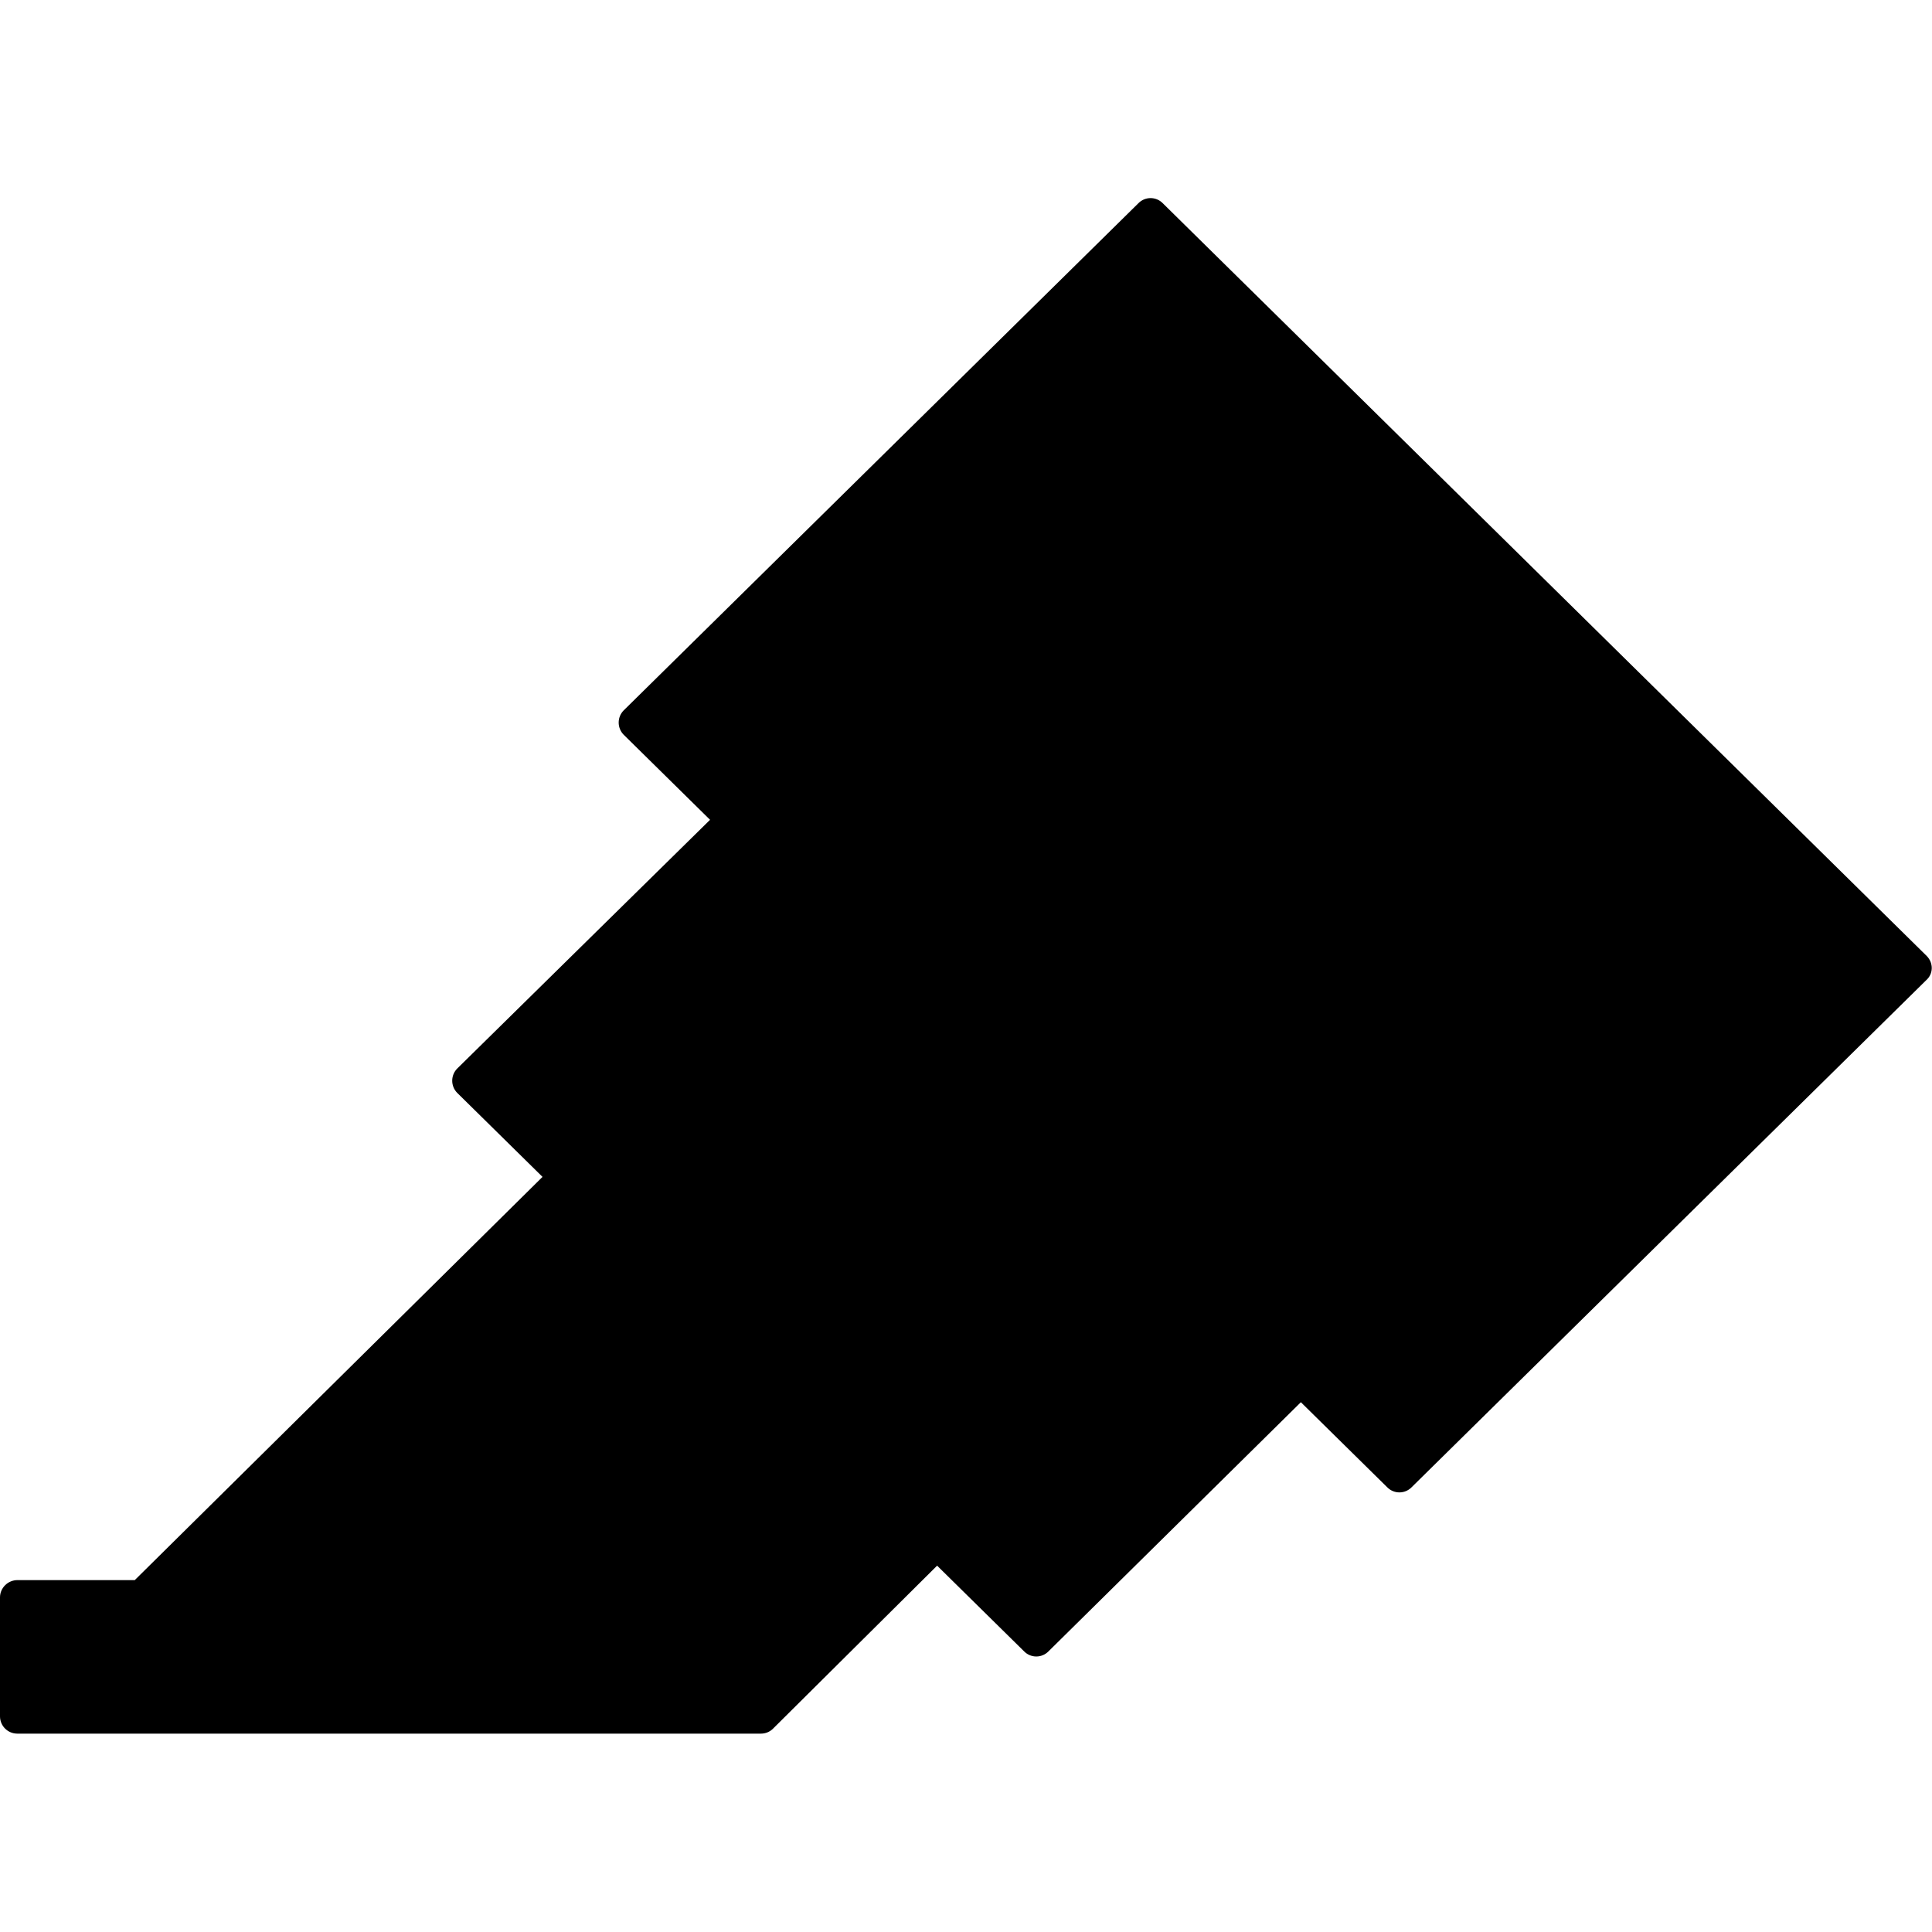
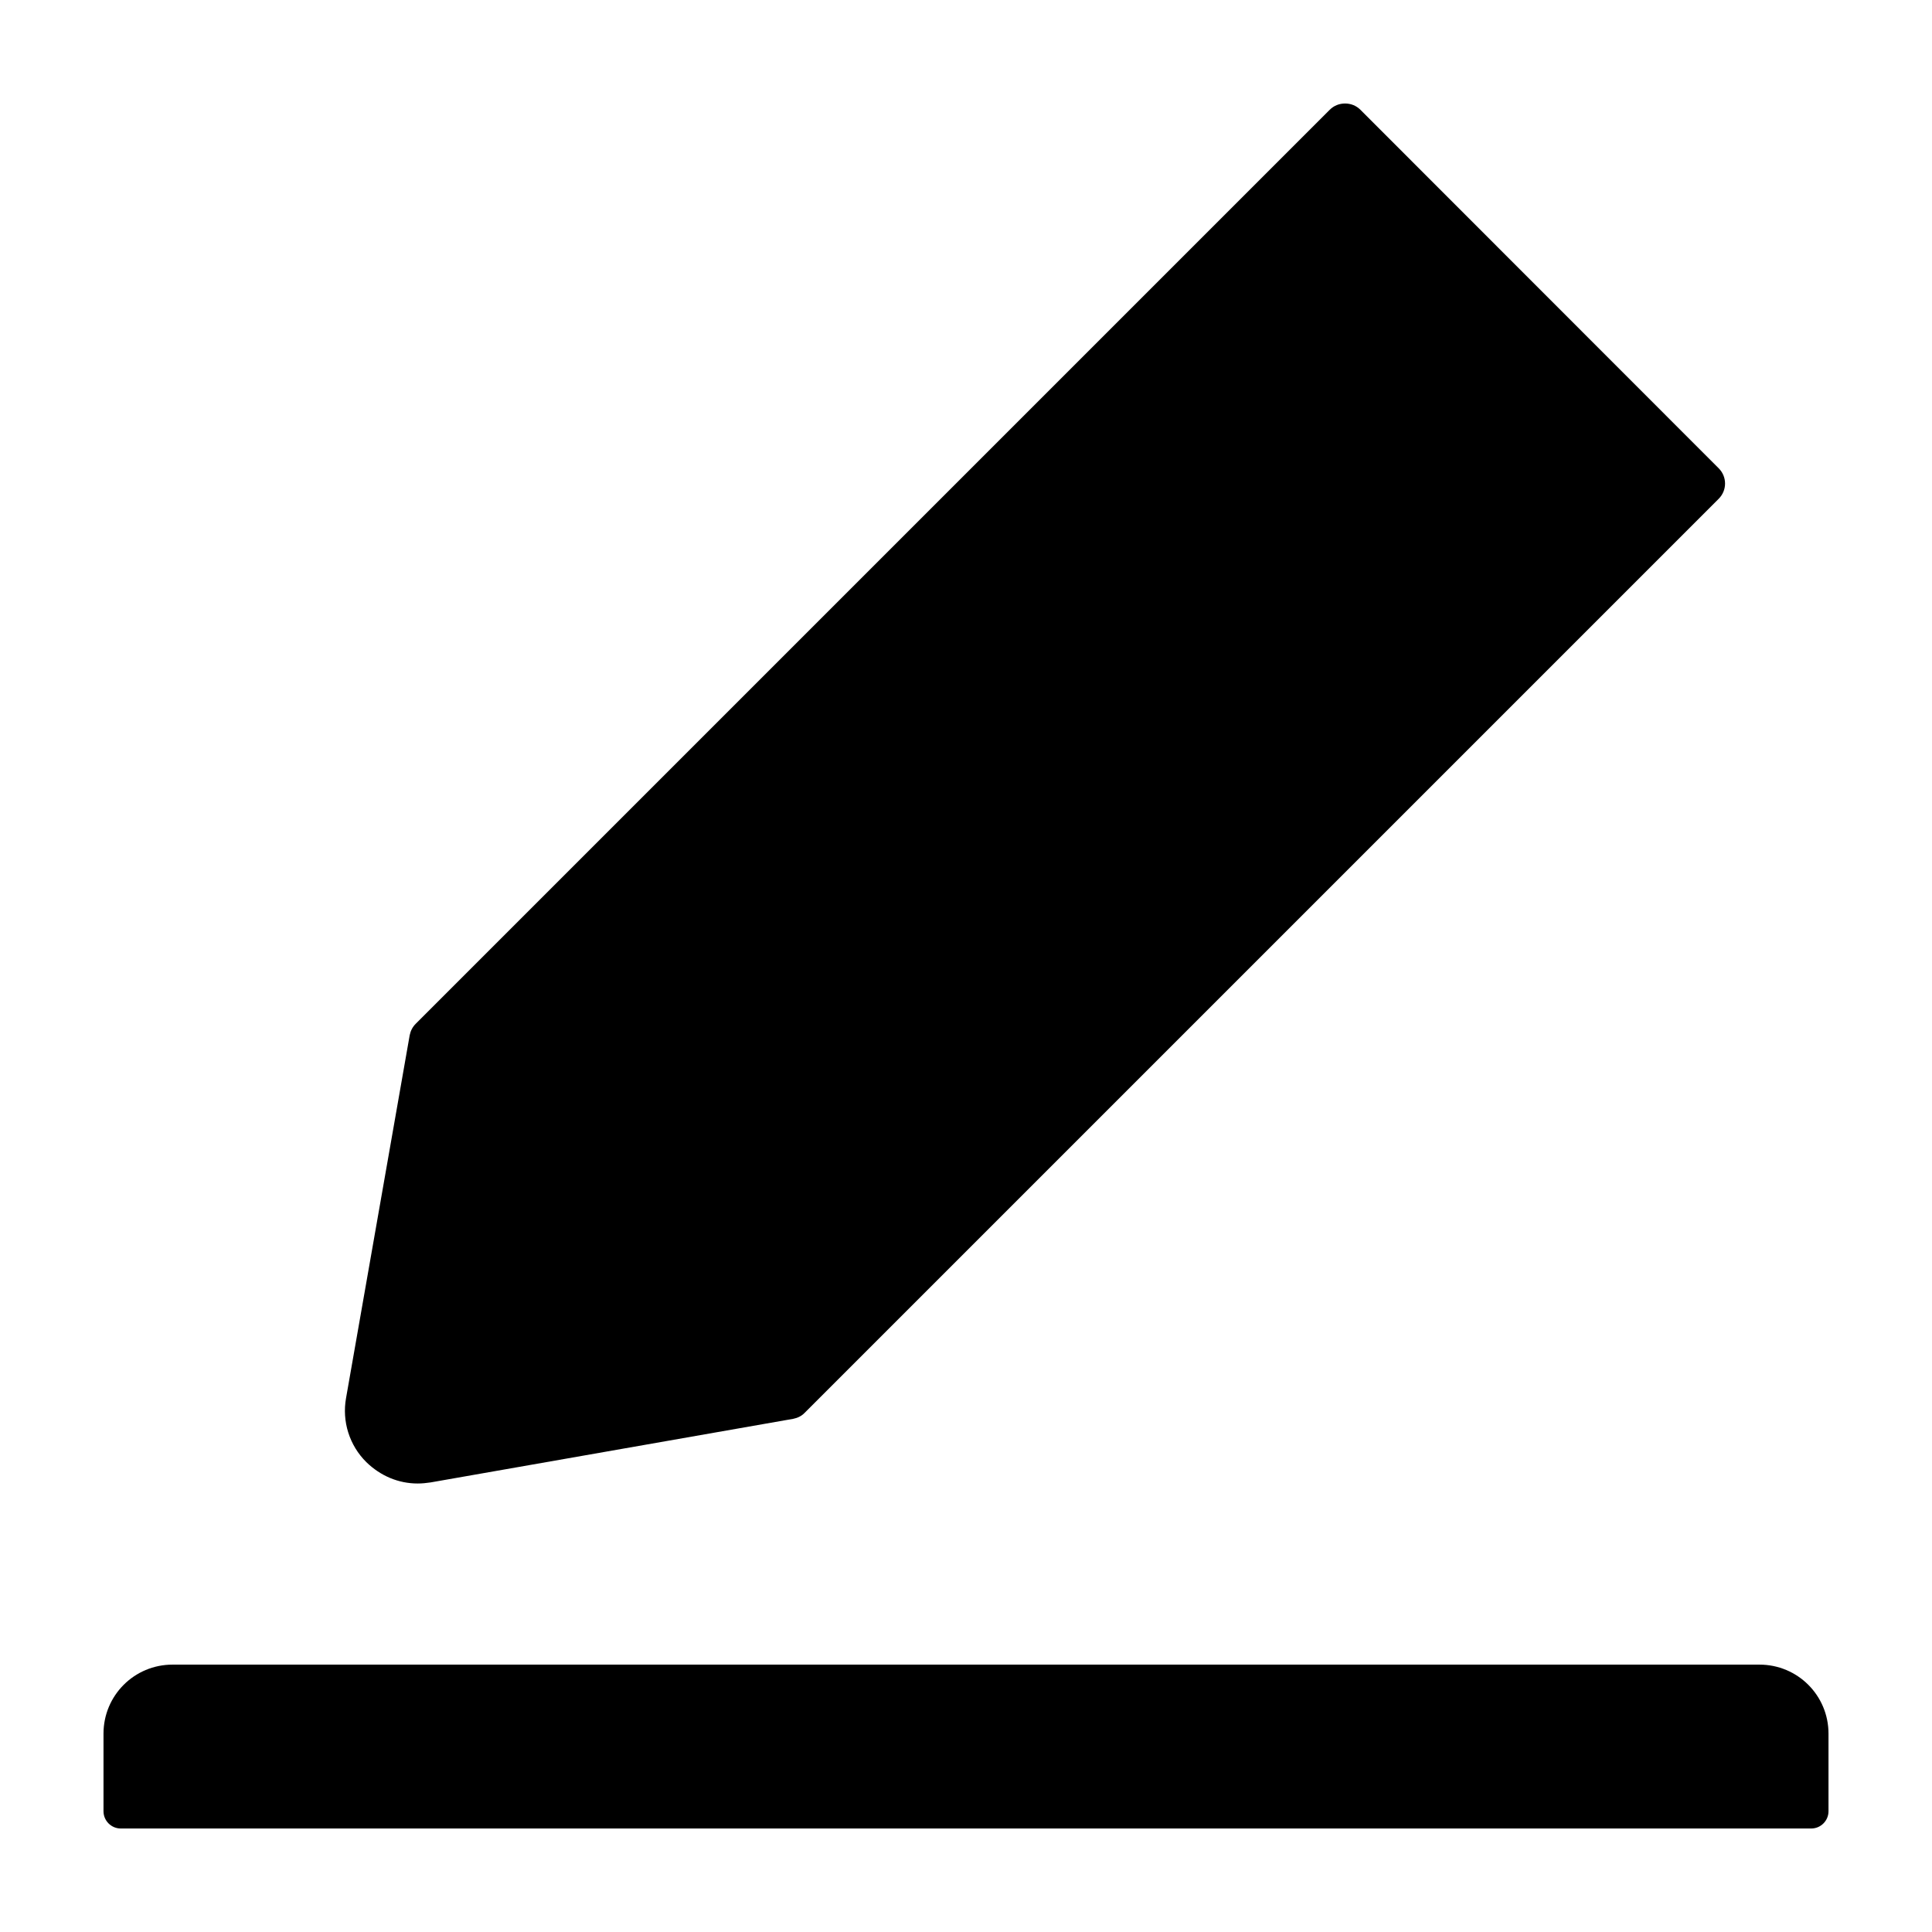
<svg xmlns="http://www.w3.org/2000/svg" viewBox="64 64 896 896" focusable="false" width="70" height="70">
-   <path d="M957.6 507.4L603.2 158.2a7.9 7.9 0 00-11.2 0L353.3 393.4a8.03 8.03 0 00-.1 11.3l.1.1 40 39.4-117.2 115.3a8.03 8.03 0 00-.1 11.3l.1.1 39.5 38.9-189.1 187H72.1c-4.4 0-8.1 3.6-8.1 8V860c0 4.4 3.6 8 8 8h344.9c2.1 0 4.1-.8 5.6-2.3l76.1-75.6 40.4 39.8a7.9 7.9 0 0011.2 0l117.1-115.6 40.1 39.5a7.9 7.9 0 0011.2 0l238.7-235.2c3.4-3 3.4-8 .3-11.2z" />
+   <path d="M880 836H144c-17.7 0-32 14.3-32 32v36c0 4.4 3.6 8 8 8h784c4.4 0 8-3.6 8-8v-36c0-17.7-14.3-32-32-32zm-622.3-84c2 0 4-.2 6-.5L431.9 722c2-.4 3.9-1.3 5.3-2.8l423.9-423.9a9.96 9.96 0 000-14.1L694.9 114.9c-1.9-1.9-4.4-2.9-7.1-2.9s-5.2 1-7.1 2.9L256.8 538.8c-1.5 1.5-2.4 3.3-2.8 5.3l-29.5 168.2a33.5 33.5 0 009.4 29.8c6.6 6.4 14.9 9.9 23.8 9.9z" />
</svg>
